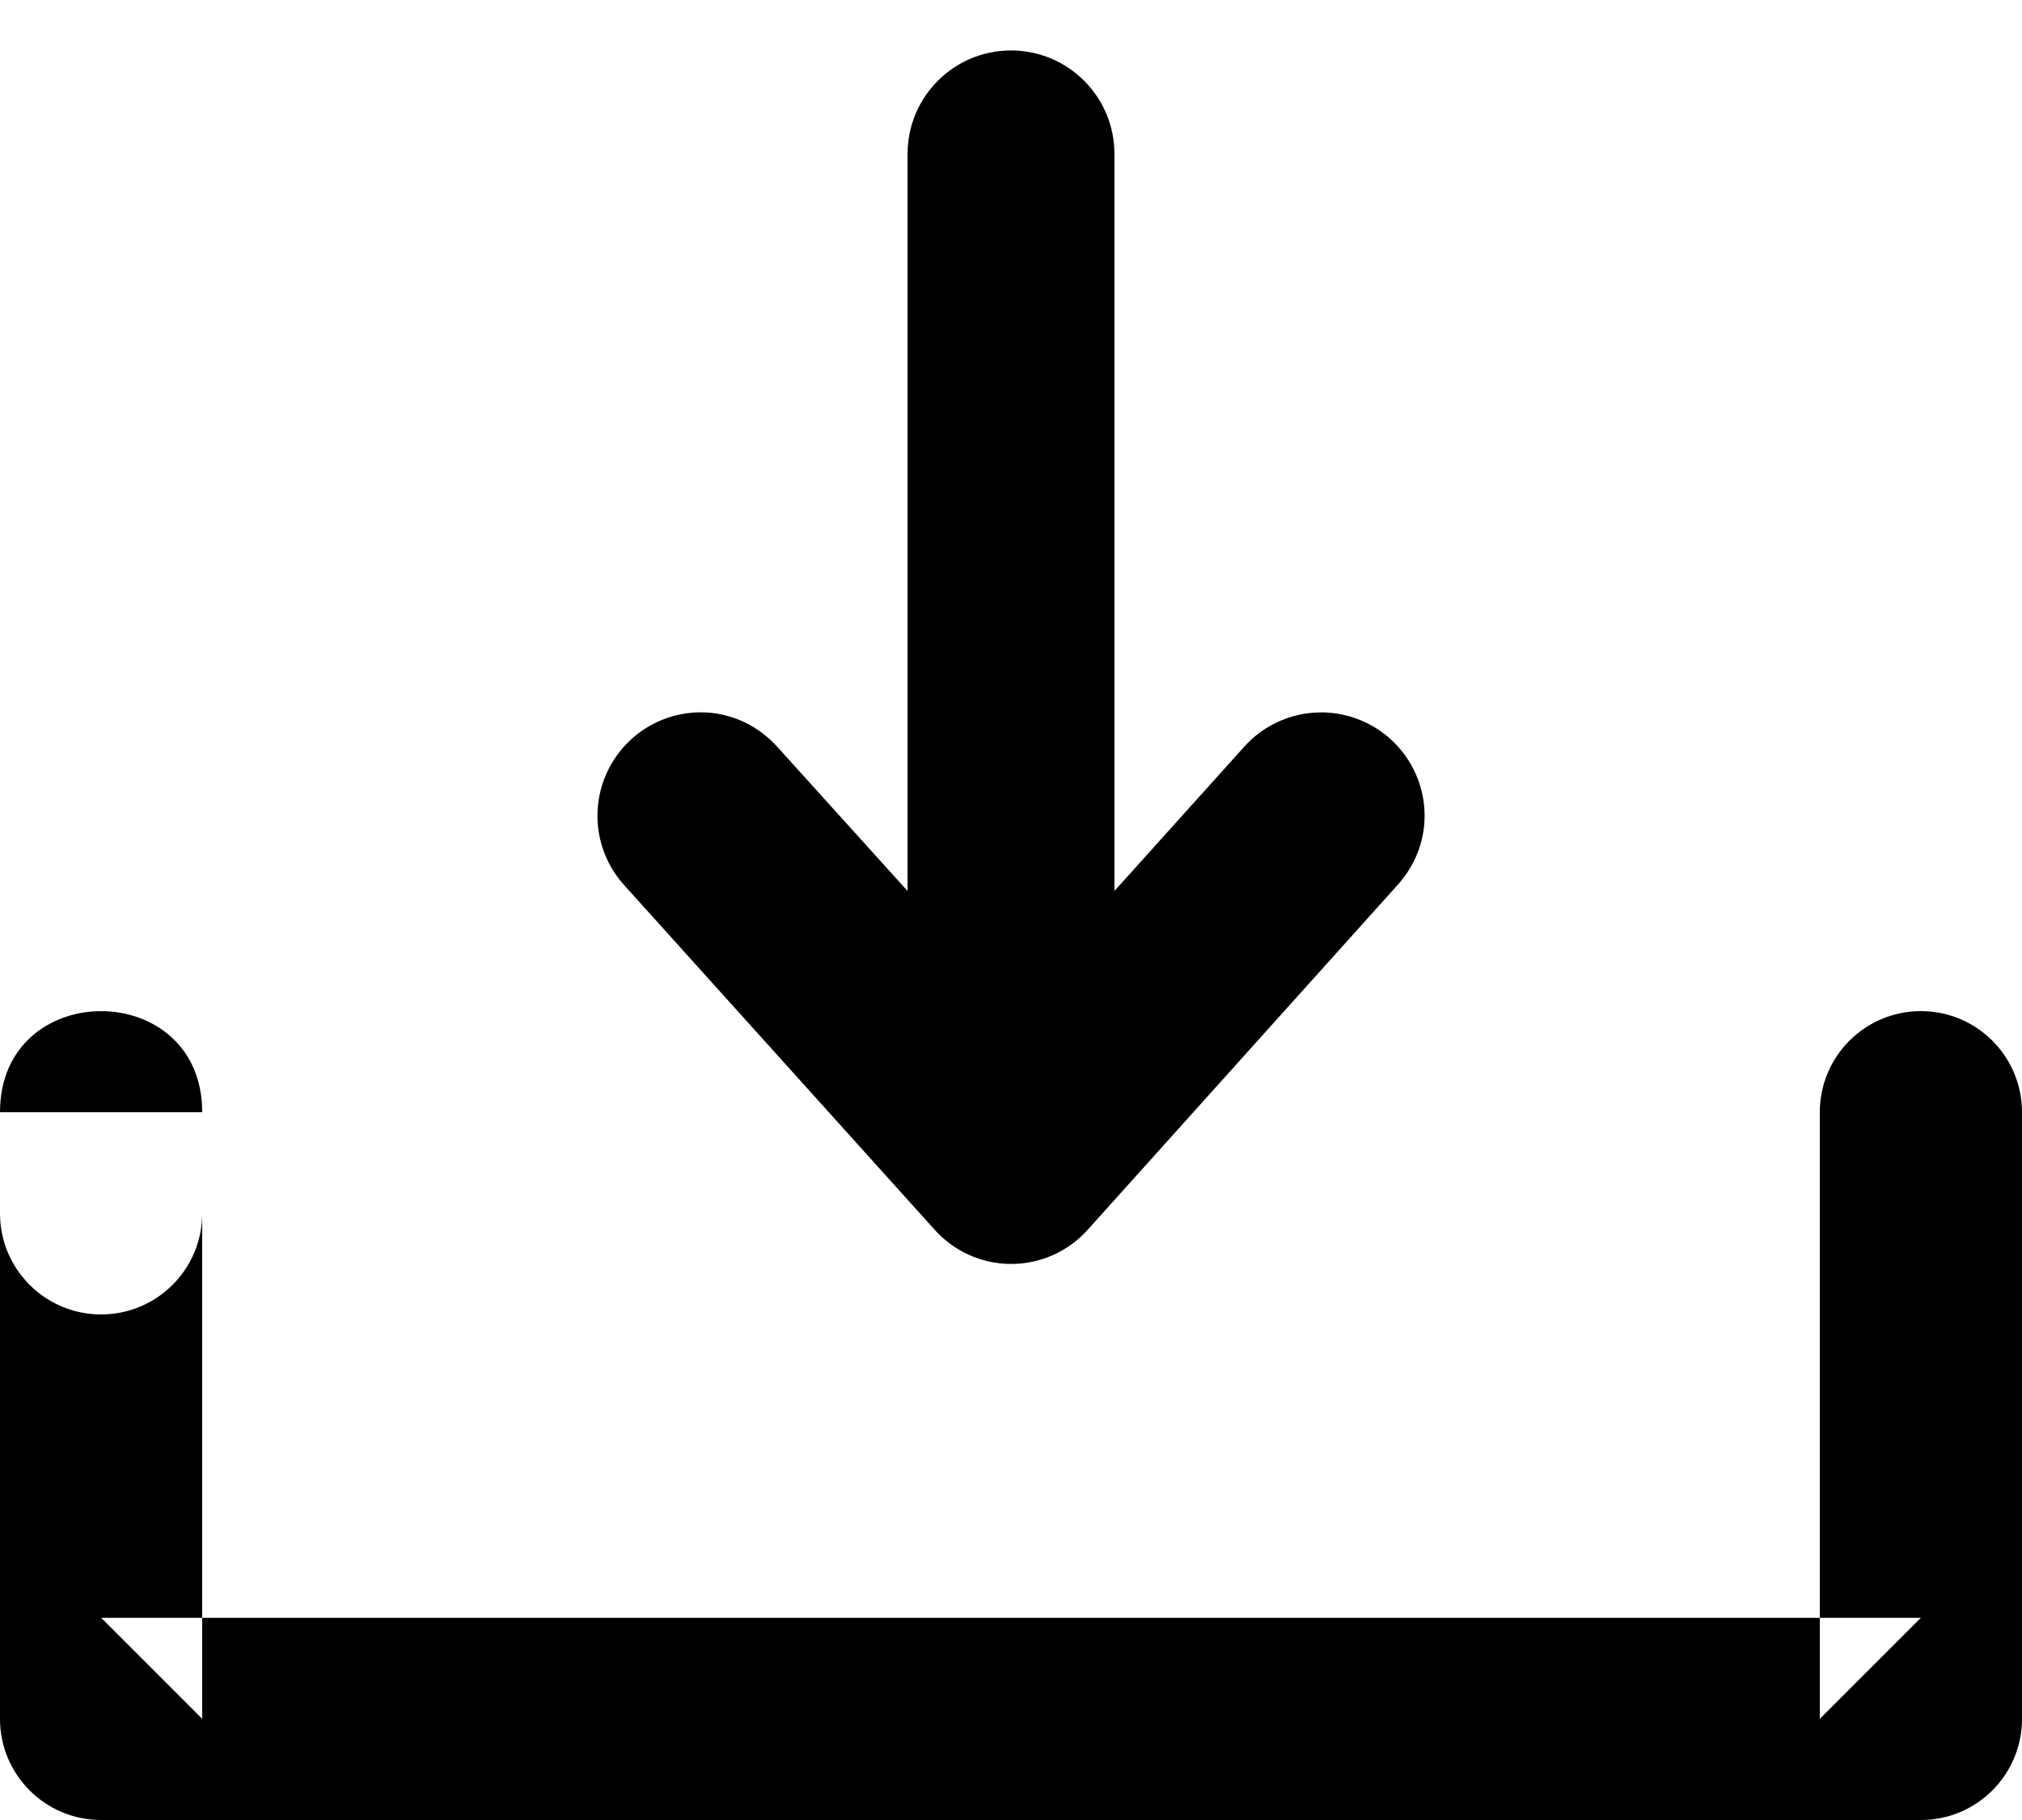
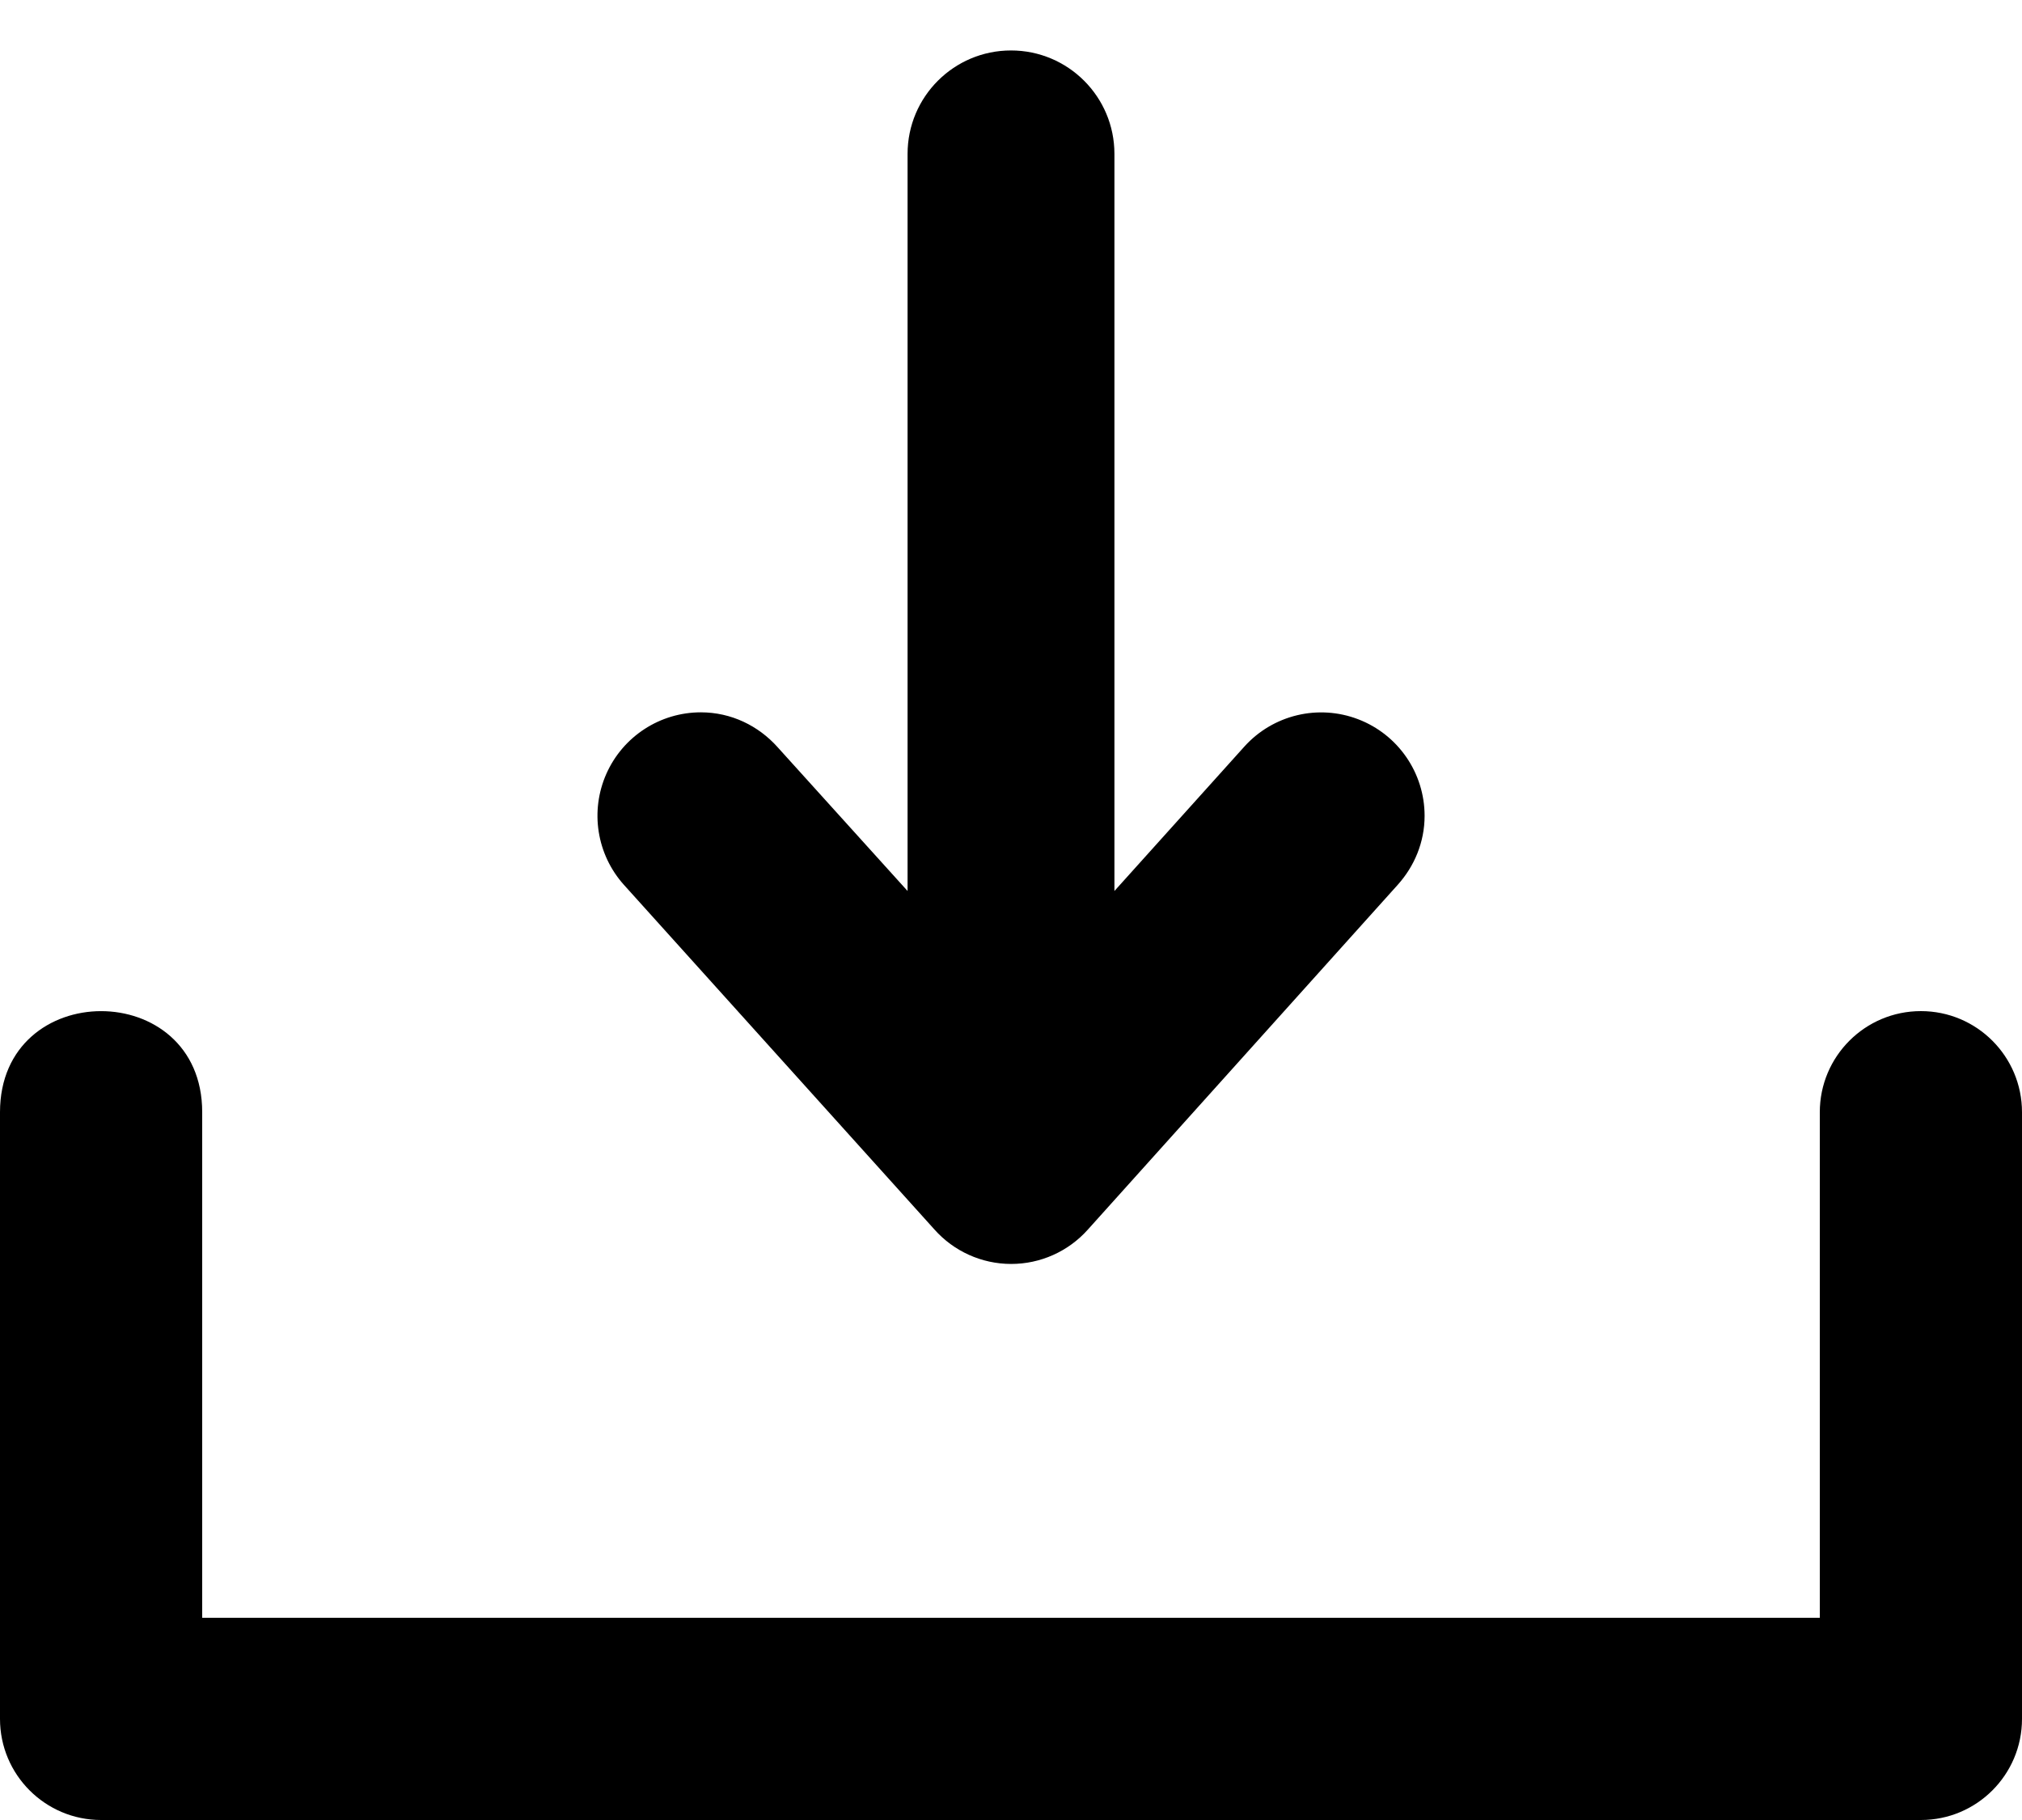
<svg xmlns="http://www.w3.org/2000/svg" width="20" height="18" viewBox="0 0 20 18">
-   <path d="M18 11v6l1-1H1l1 1v-6H0v1a1 1 0 0 0 2 0v-1c0-1.333-2-1.333-2 0v6a1 1 0 0 0 1 1h18a1 1 0 0 0 1-1v-6a1 1 0 0 0-2 0Zm-7.24 1.161a1.016 1.016 0 0 1-1.518-.002l-3.07-3.407a1.023 1.023 0 0 1 .76-1.707c.302 0 .57.134.757.342l1.288 1.425v-7.29a1.023 1.023 0 1 1 2.046 0v7.29l1.285-1.428a1.023 1.023 0 0 1 1.783.684c0 .263-.102.5-.265.682l-3.066 3.411Z" fill-rule="evenodd" />
+   <path d="M18 11v5H2v-5c0-1.333-2-1.333-2 0v6a1 1 0 0 0 1 1h18a1 1 0 0 0 1-1v-6a1 1 0 0 0-2 0Zm-7.24 1.161a1.016 1.016 0 0 1-1.518-.002l-3.07-3.407a1.023 1.023 0 0 1 .76-1.707c.302 0 .57.134.757.342l1.288 1.425v-7.29a1.023 1.023 0 1 1 2.046 0v7.29l1.285-1.428a1.023 1.023 0 0 1 1.783.684c0 .263-.102.5-.265.682l-3.066 3.411Z" />
</svg>
